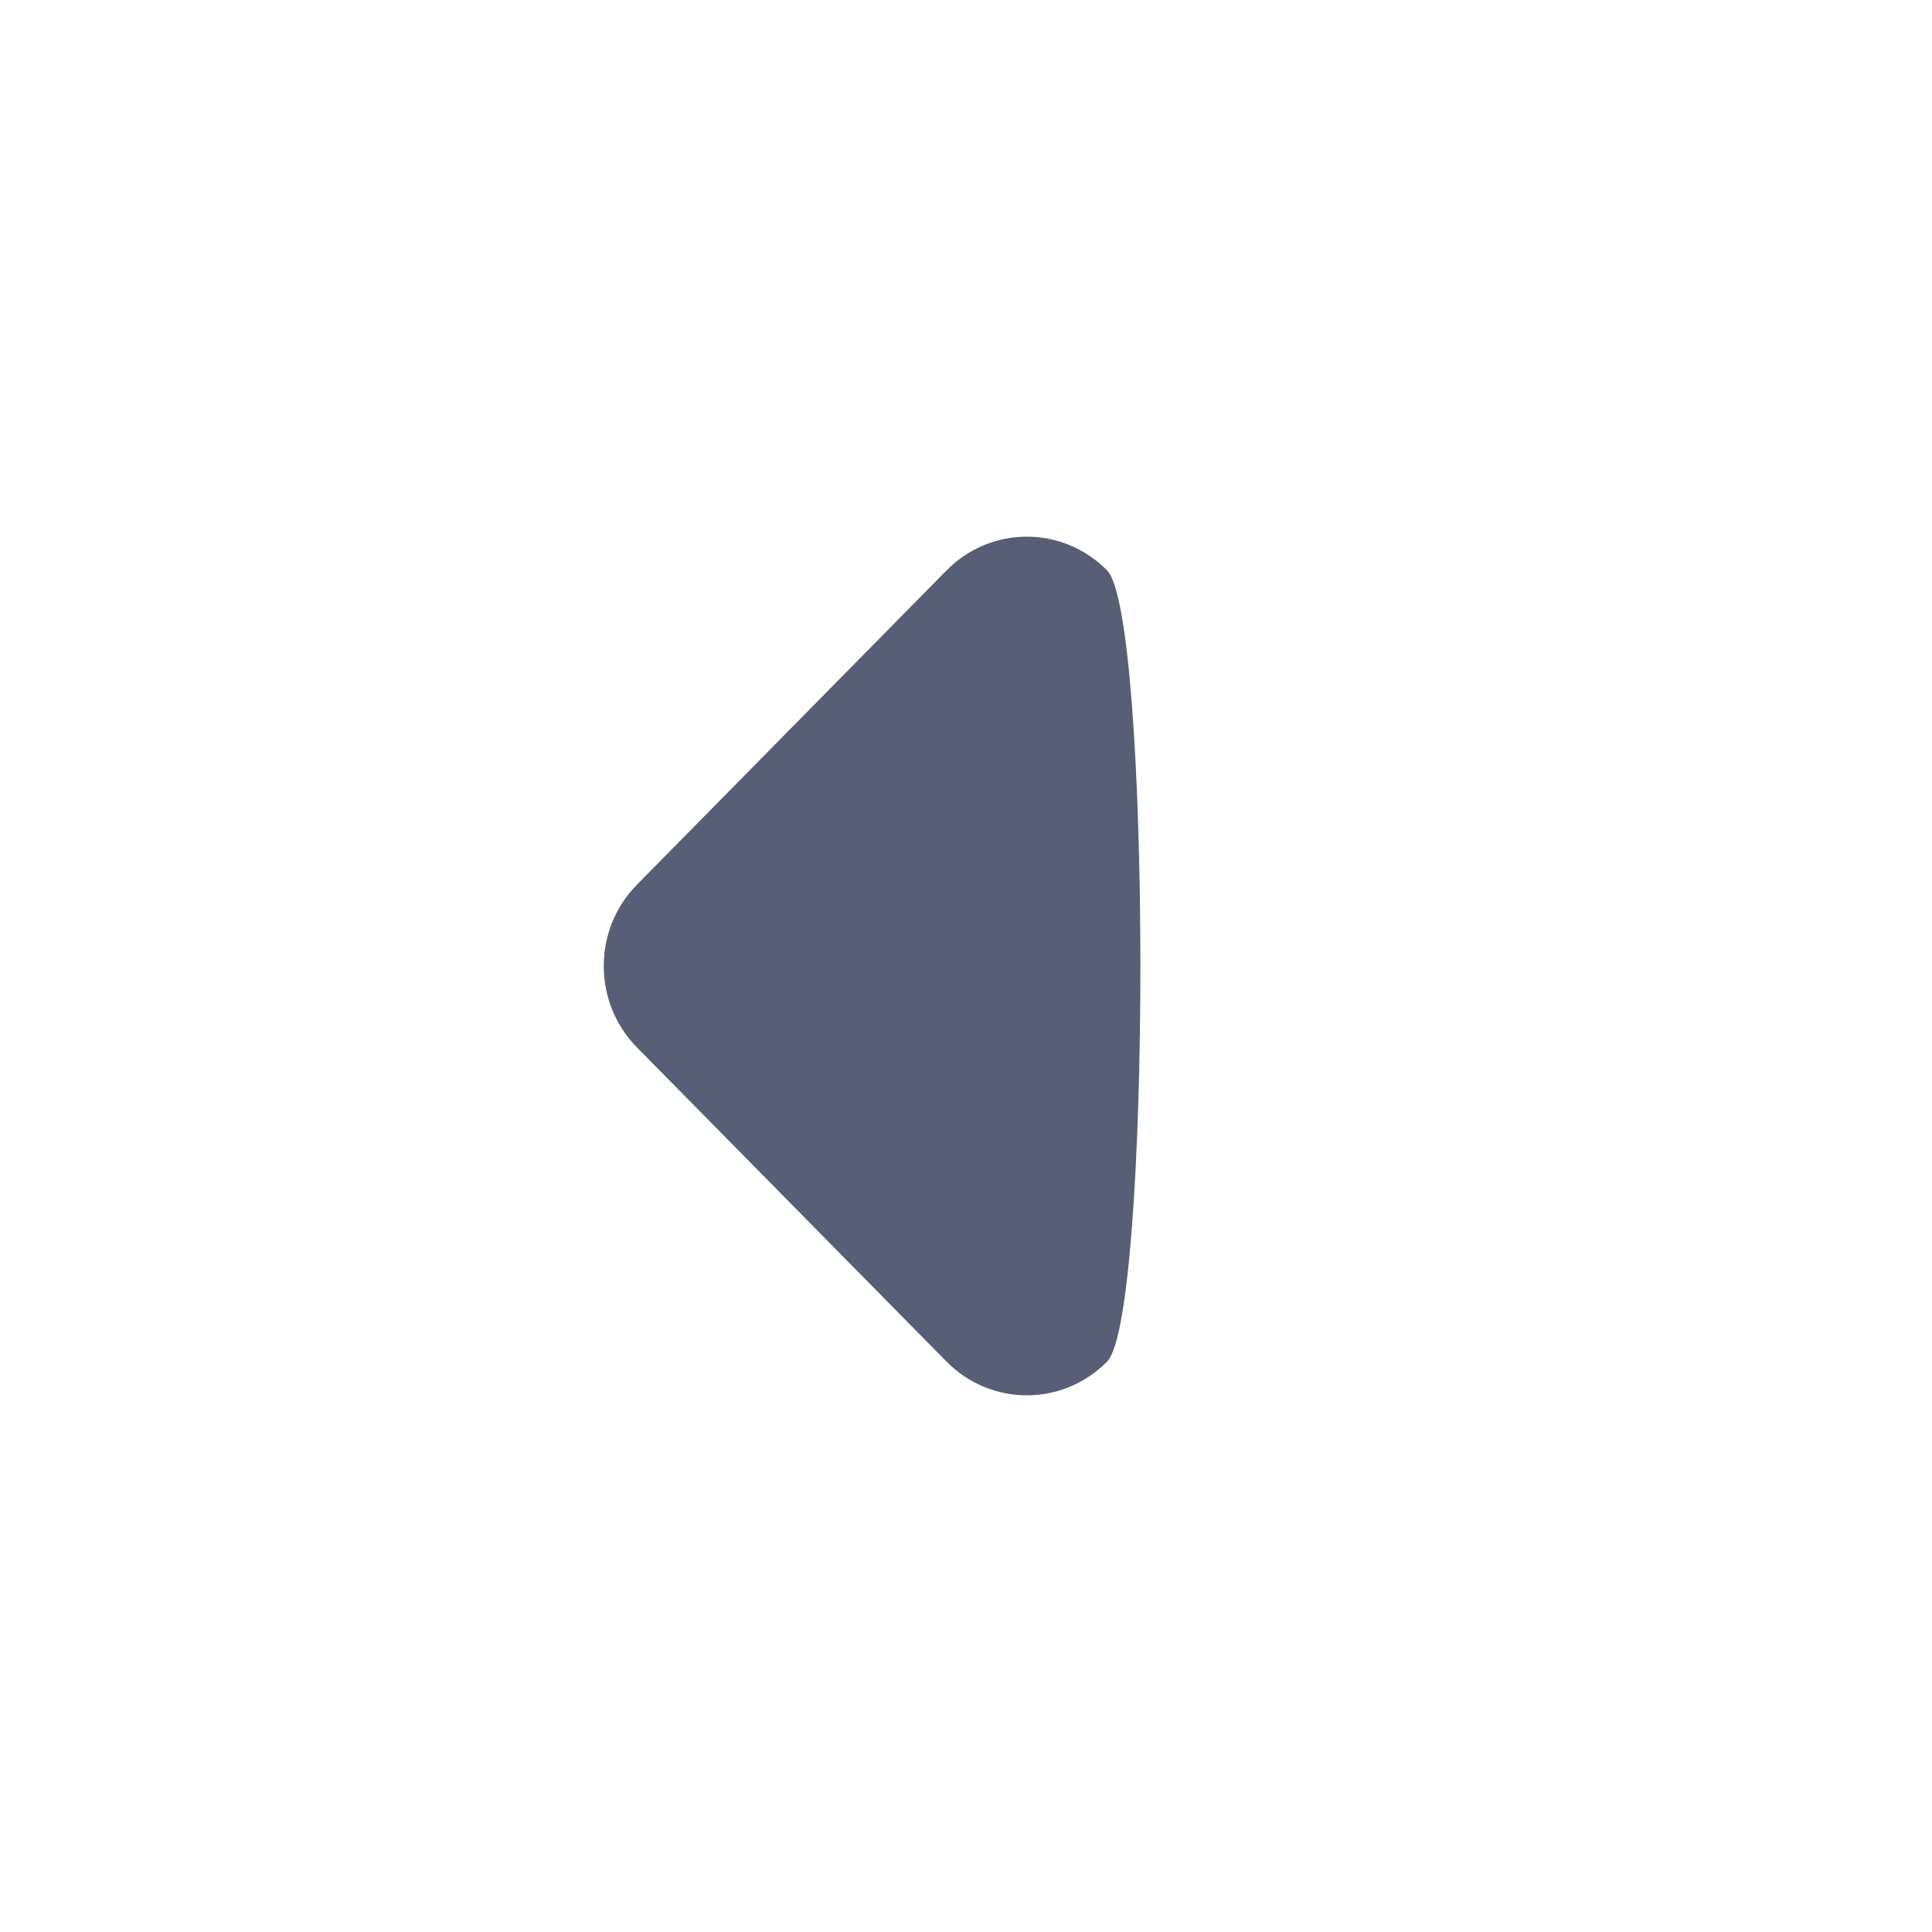
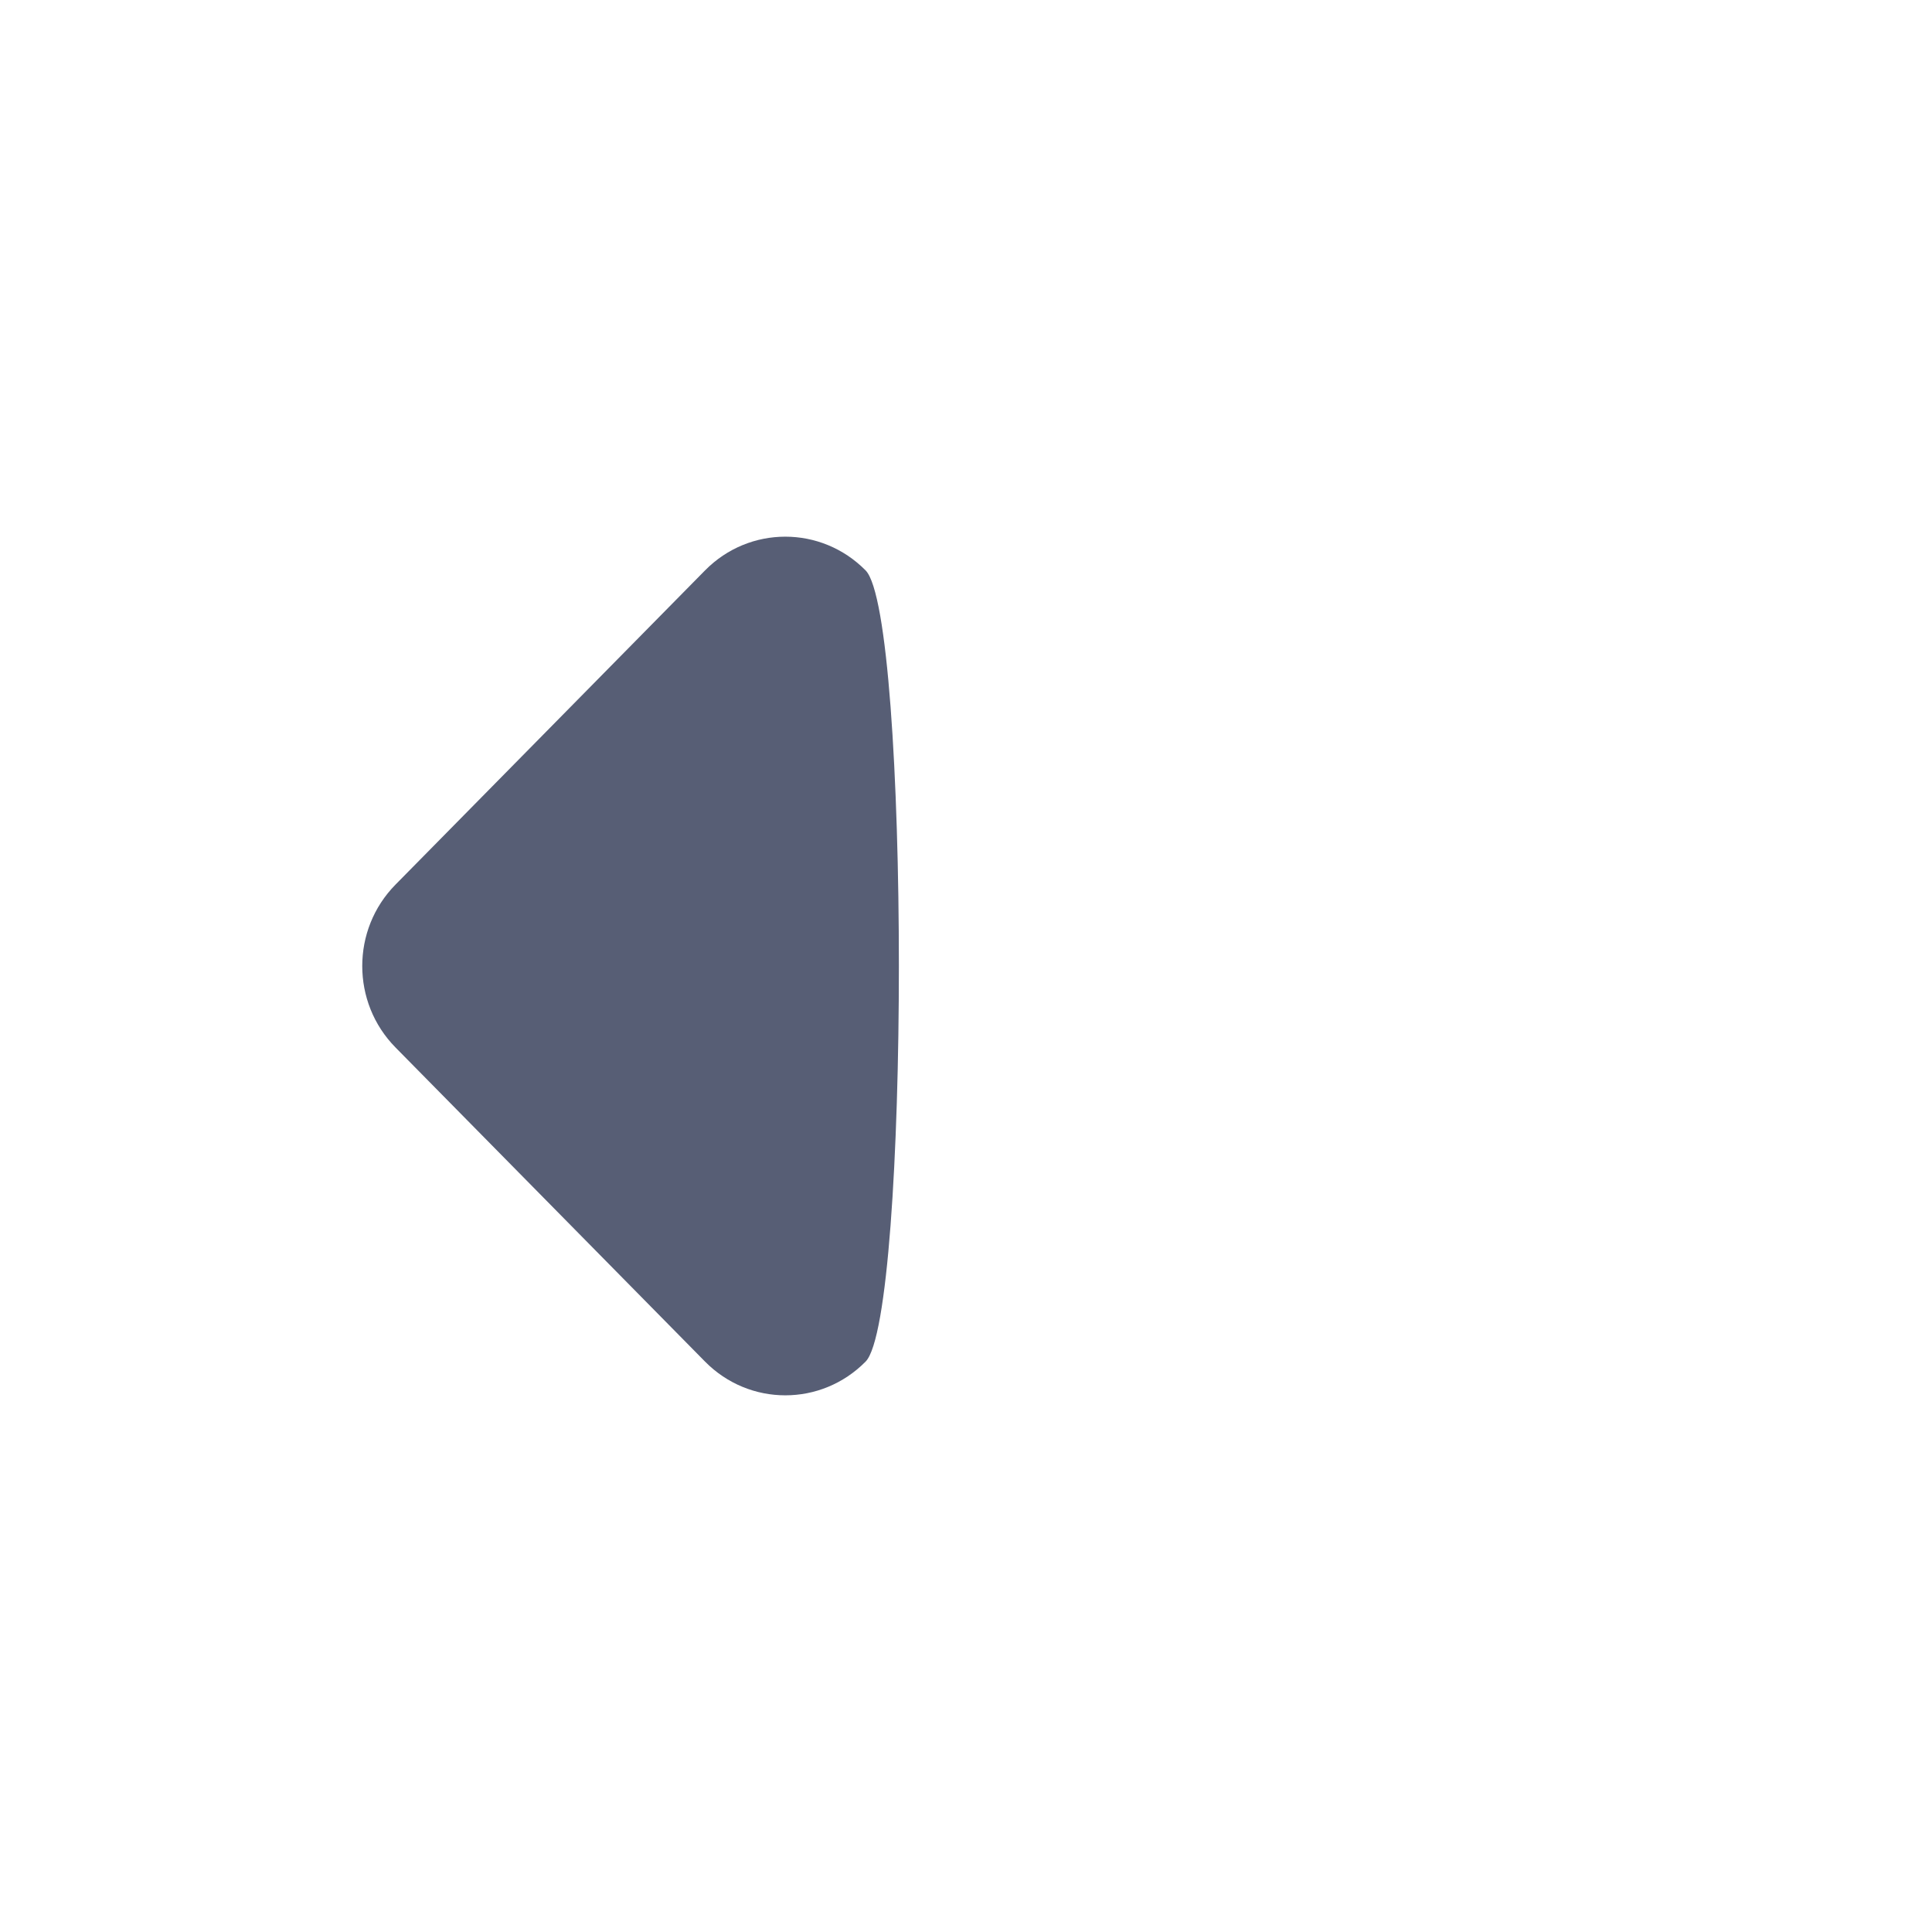
<svg xmlns="http://www.w3.org/2000/svg" width="32px" height="32px" viewBox="-4.5 -6 24 24" version="1.1">
  <defs />
  <g id="polygon-colapse" stroke="none" stroke-width="1" fill="none" fill-rule="evenodd">
-     <path d="M3,6c0,-0.366 0.137,-0.731 0.414,-1.012l3.844,-3.902c0.551,-0.559 1.443,-0.559 1.995,0c0.551,0.558 0.551,9.27 0,9.828c-0.551,0.559 -1.444,0.559 -1.995,0l-3.844,-3.901c-0.276,-0.28 -0.414,-0.645 -0.414,-1.013" id="colapse" fill="#575E75" />
+     <path d="M0,6c0,-0.366 0.137,-0.731 0.414,-1.012l3.844,-3.902c0.551,-0.559 1.443,-0.559 1.995,0c0.551,0.558 0.551,9.27 0,9.828c-0.551,0.559 -1.444,0.559 -1.995,0l-3.844,-3.901c-0.276,-0.28 -0.414,-0.645 -0.414,-1.013" id="colapse" fill="#575E75" />
  </g>
</svg>
